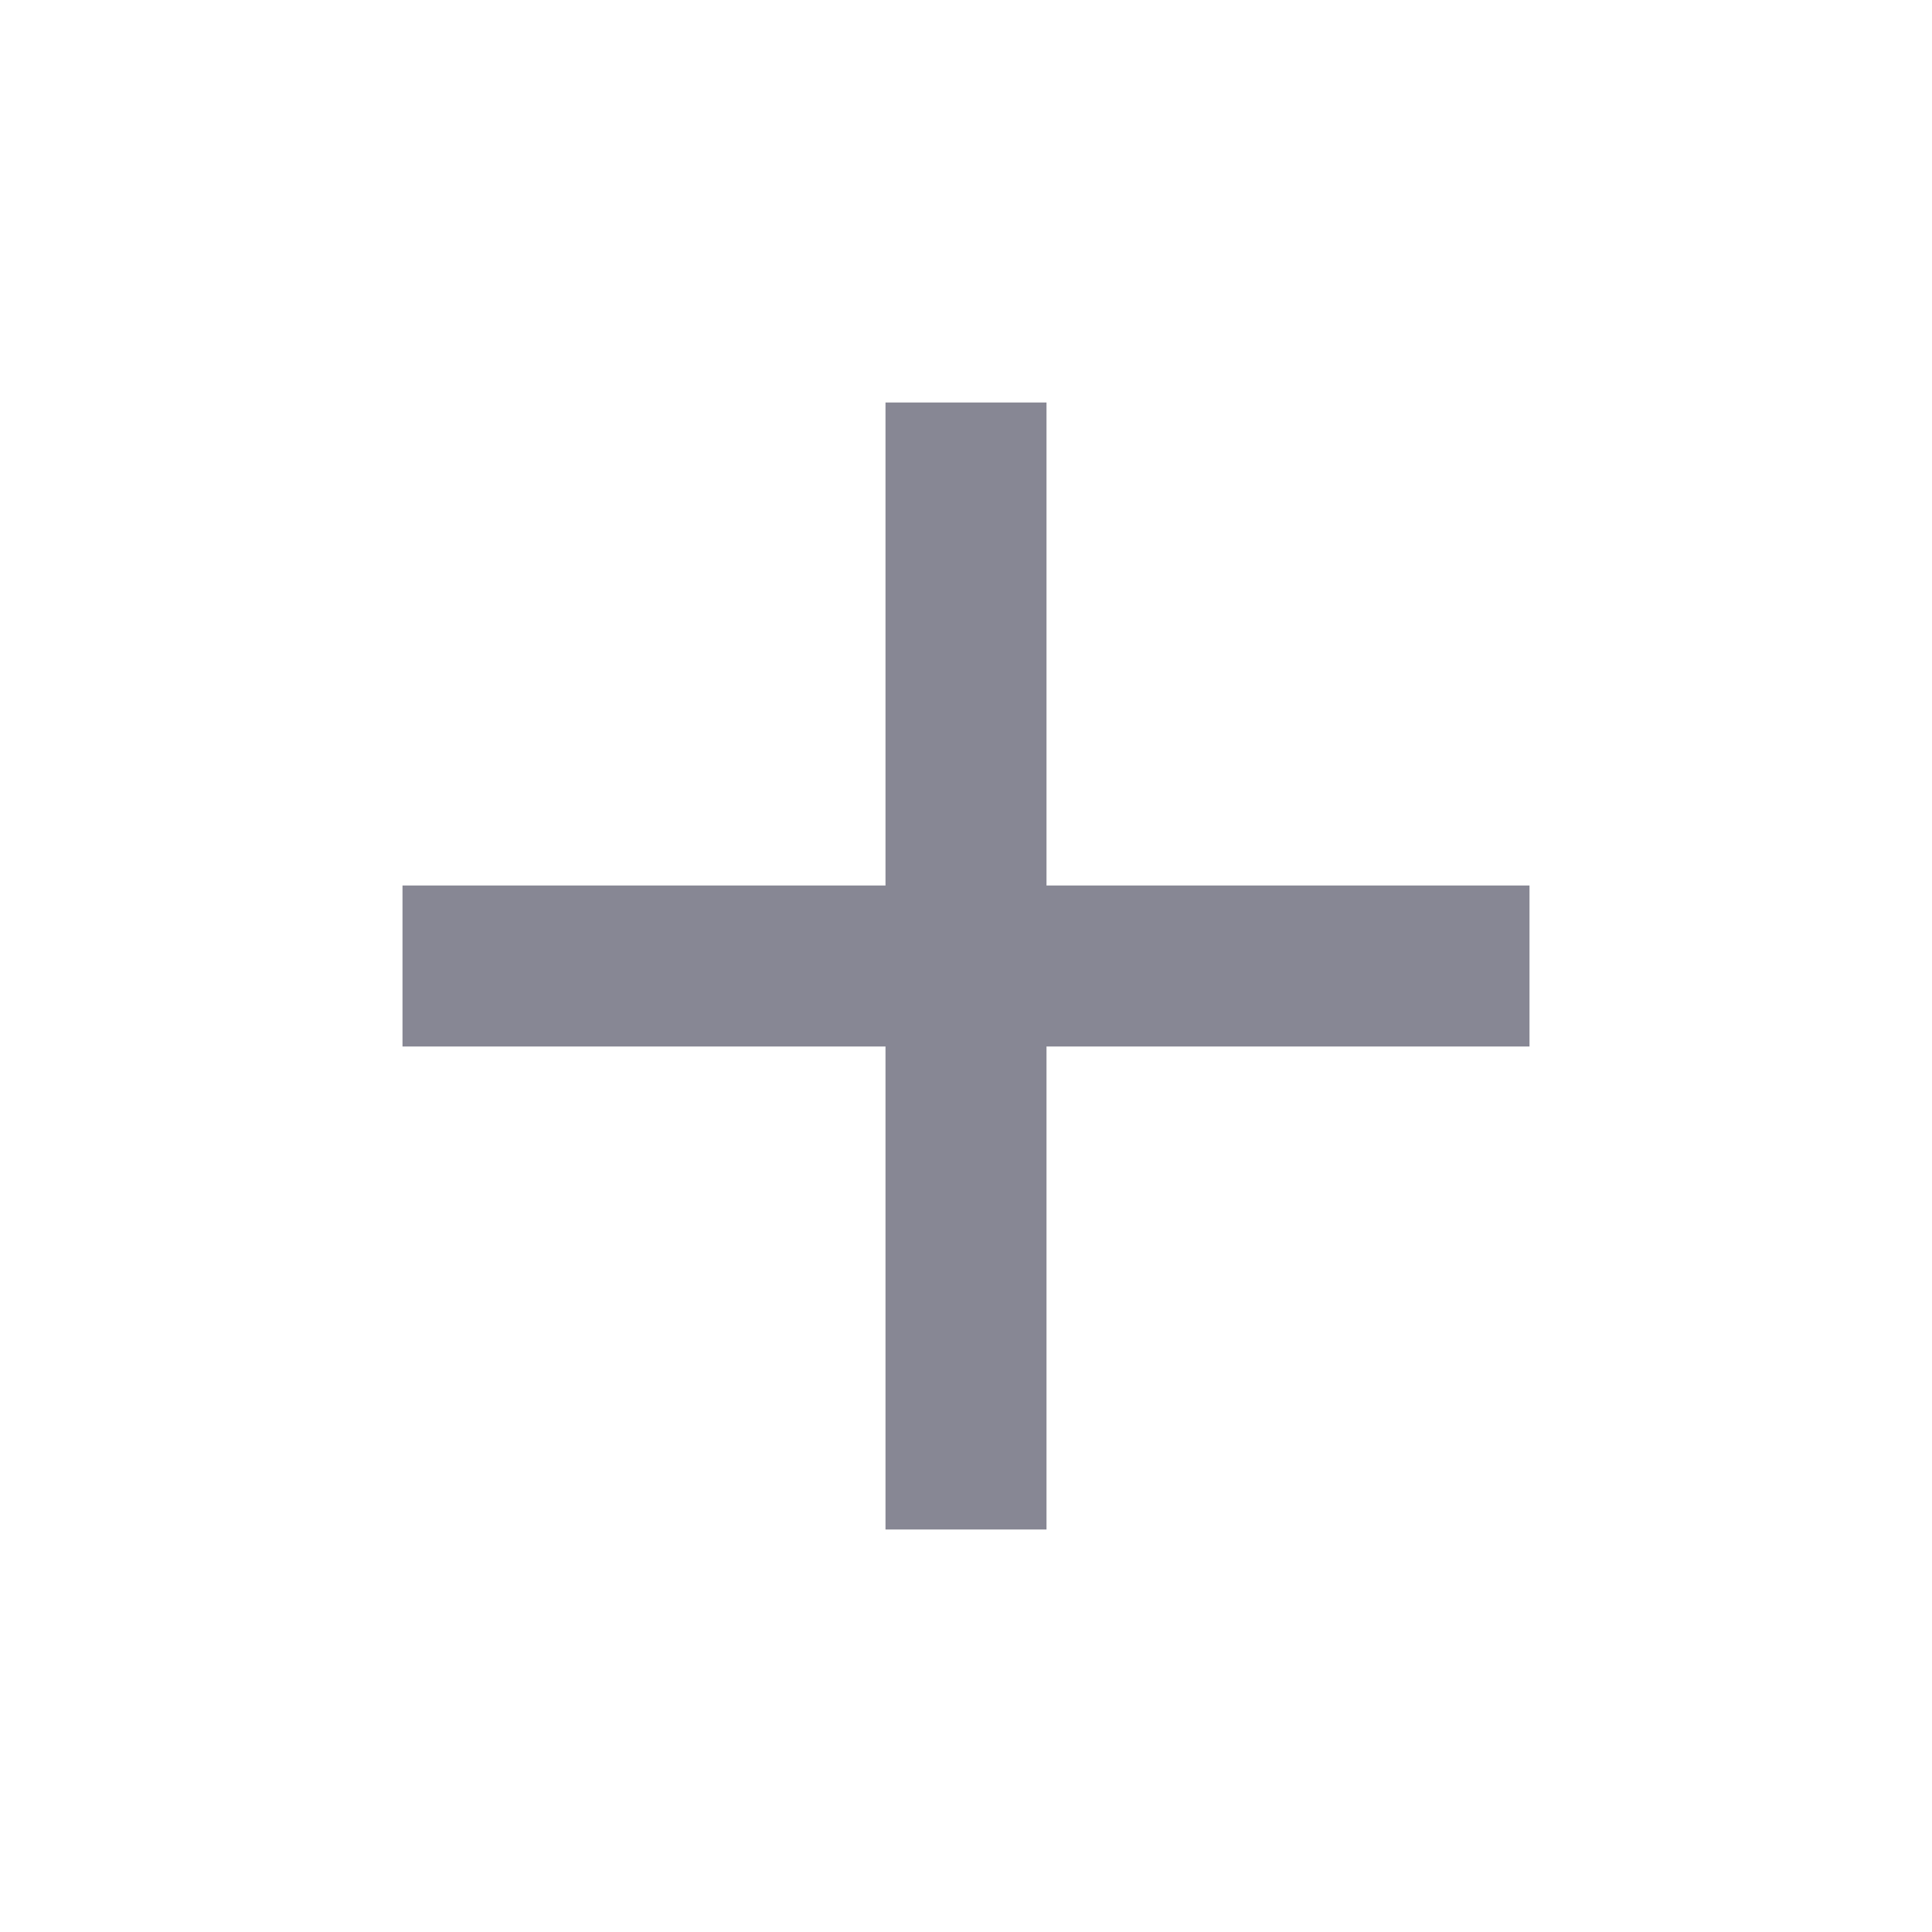
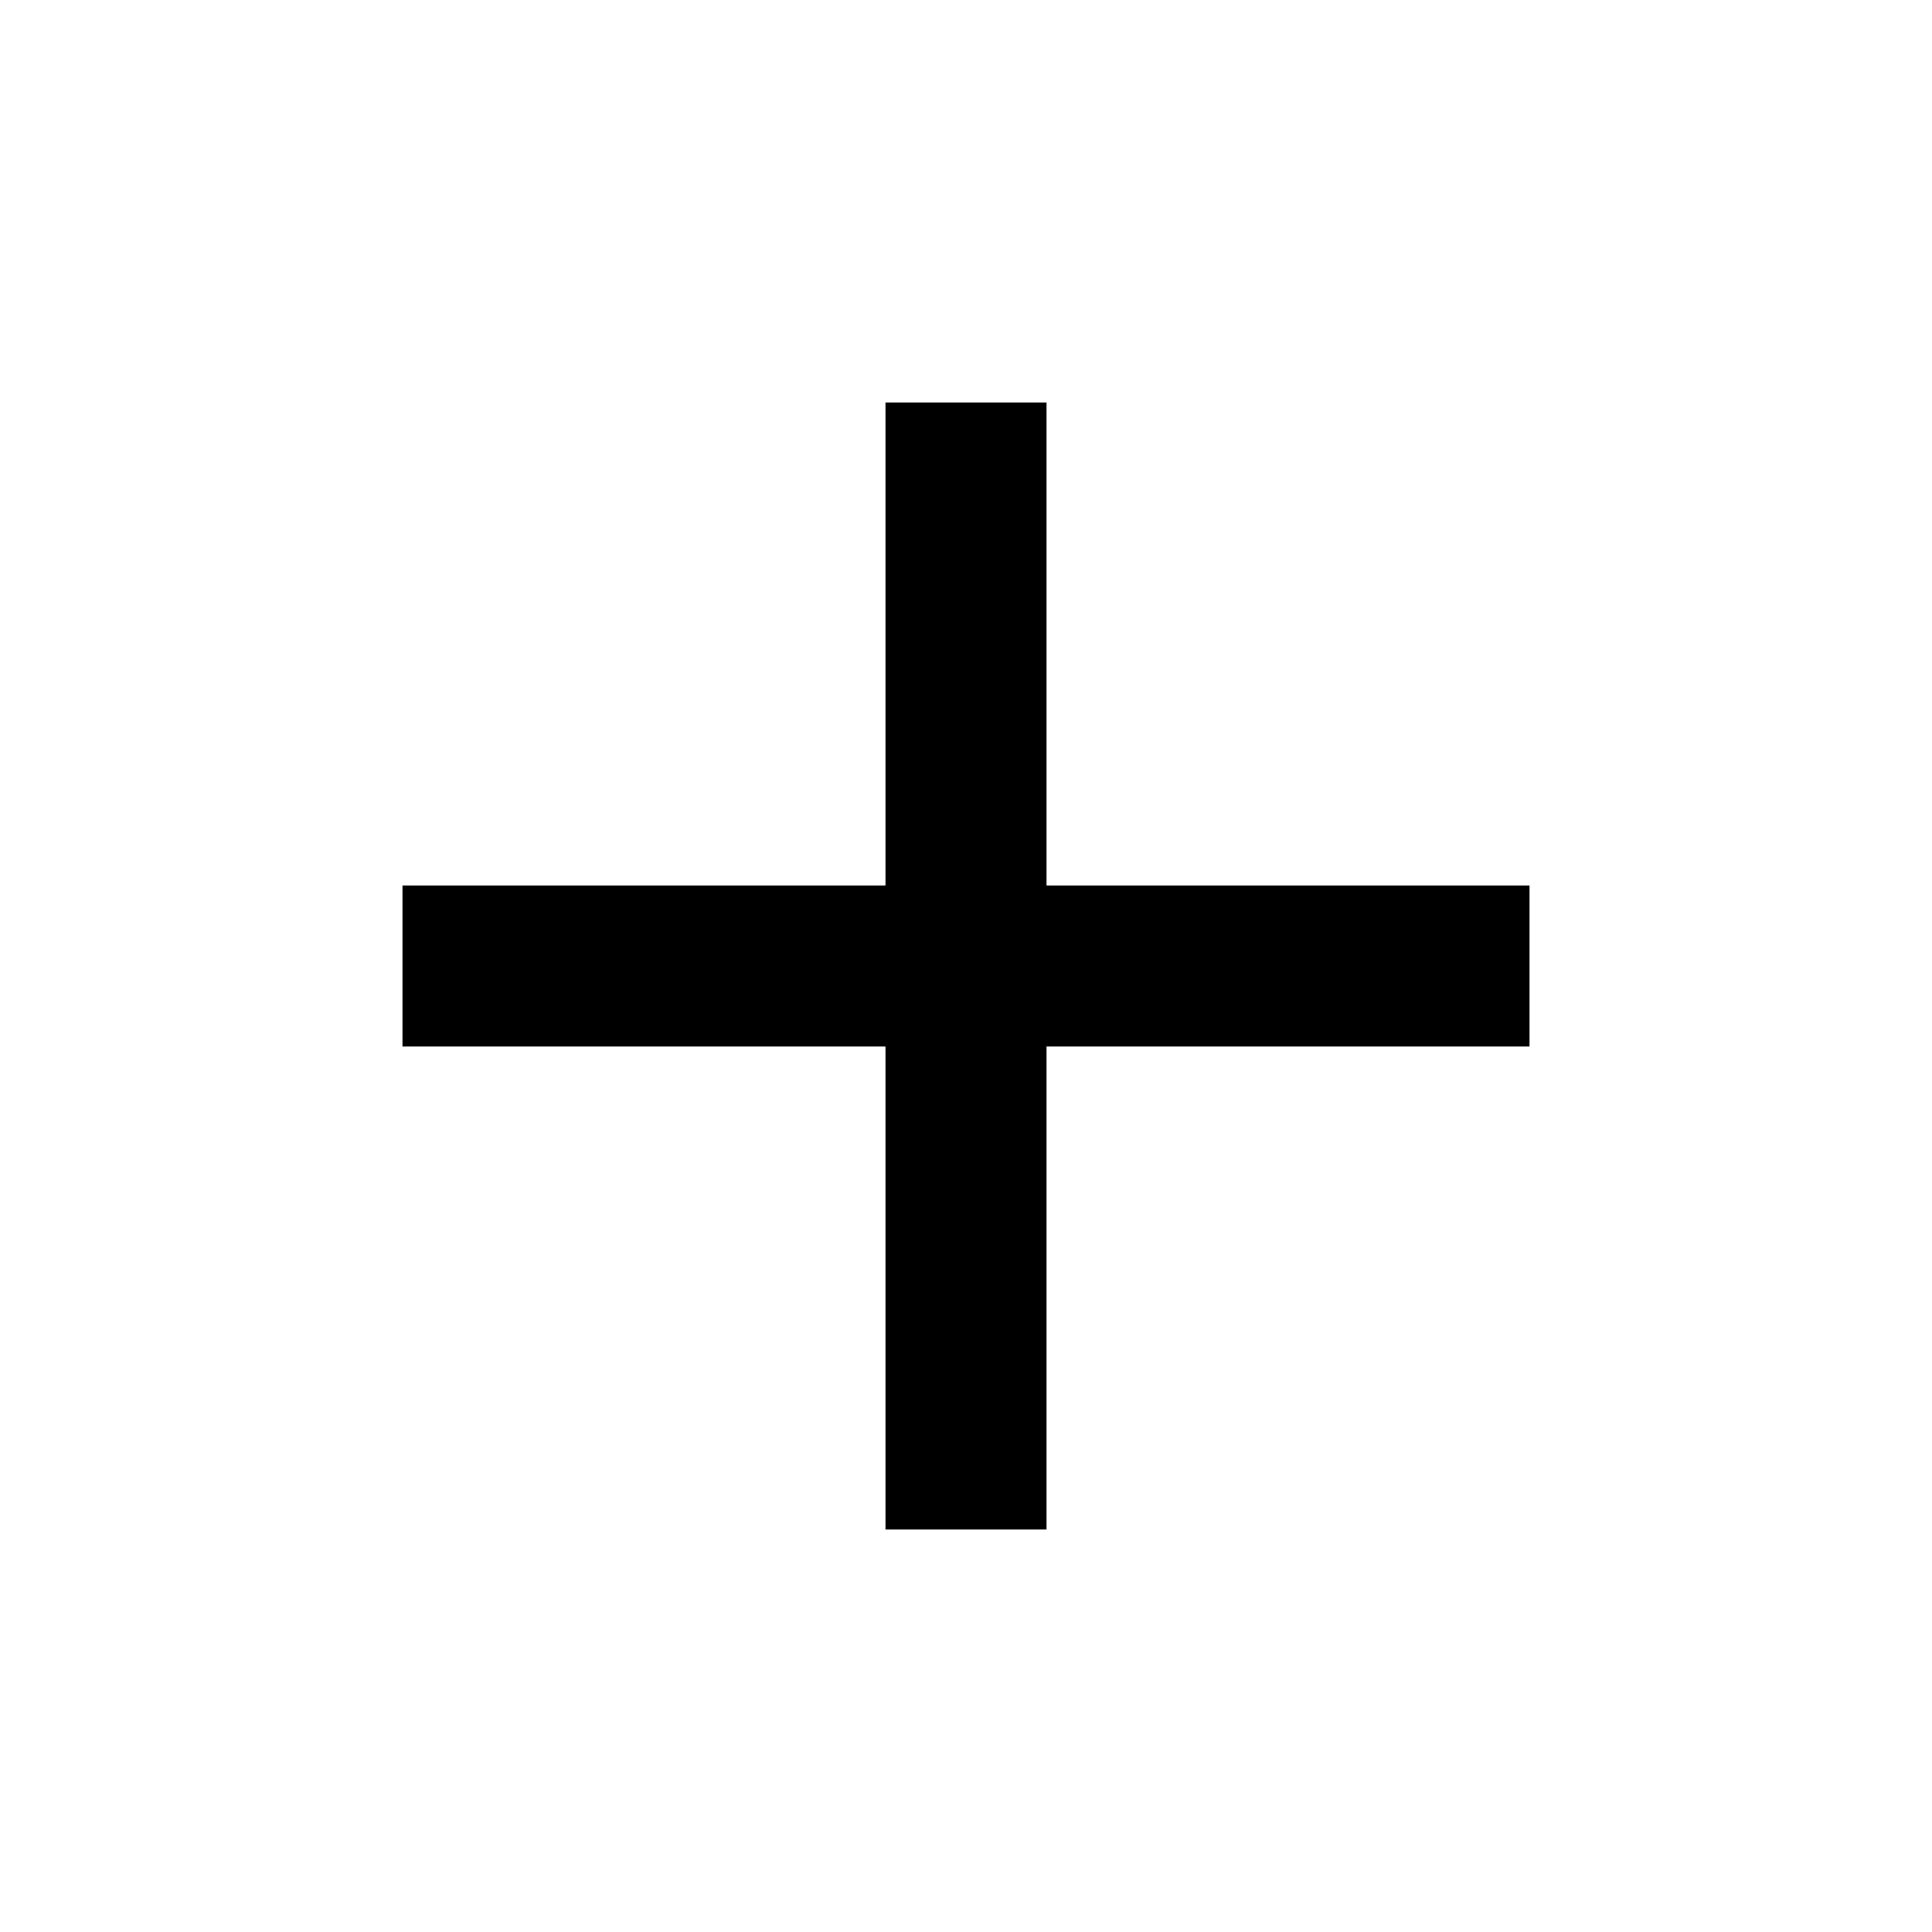
- <svg xmlns="http://www.w3.org/2000/svg" width="24" height="24" viewBox="0 0 24 24" fill="none">
+ <svg xmlns="http://www.w3.org/2000/svg" width="24" height="24" viewBox="0 0 24 24" fill="currentColor">
  <mask id="mask0_348_460" style="mask-type:alpha" maskUnits="userSpaceOnUse" x="0" y="0" width="24" height="24">
    <rect width="24" height="24" fill="#D9D9D9" />
  </mask>
  <g mask="url(#mask0_348_460)">
-     <path d="M11 19V13H5V11H11V5H13V11H19V13H13V19H11Z" fill="#878794" />
+     <path d="M11 19V13H5V11H11V5H13V11H19V13H13V19H11Z" />
  </g>
</svg>
